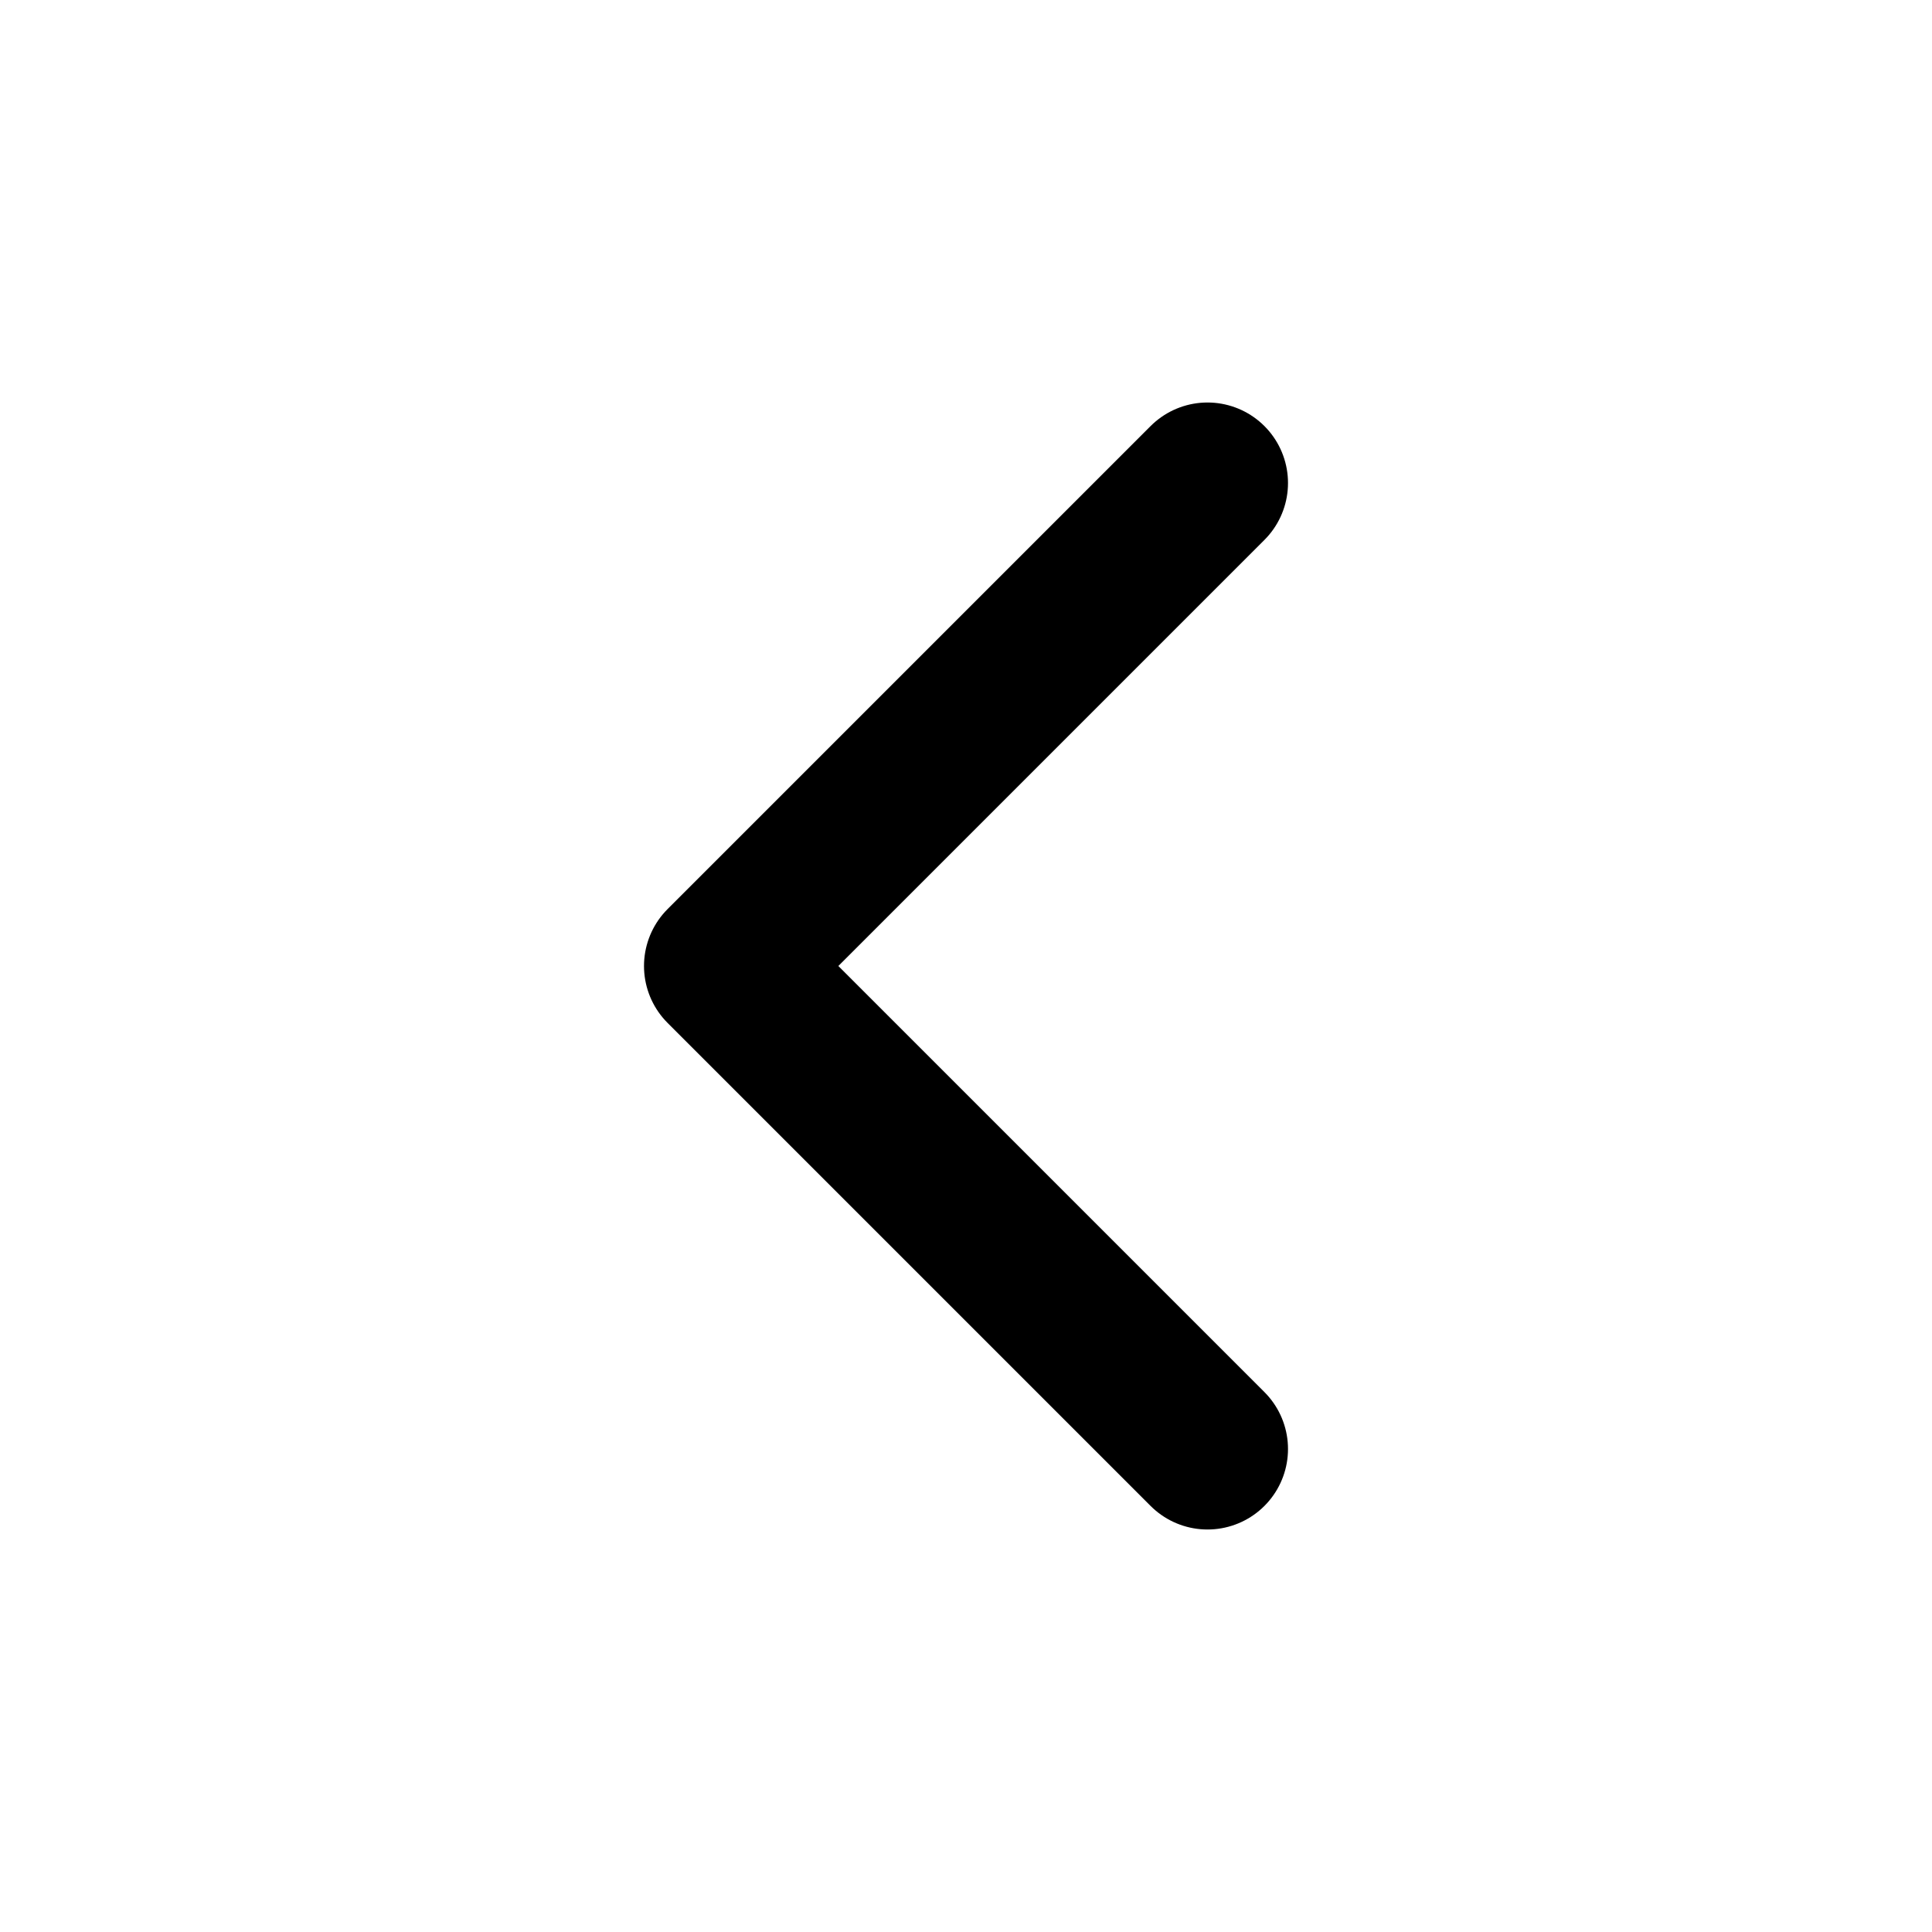
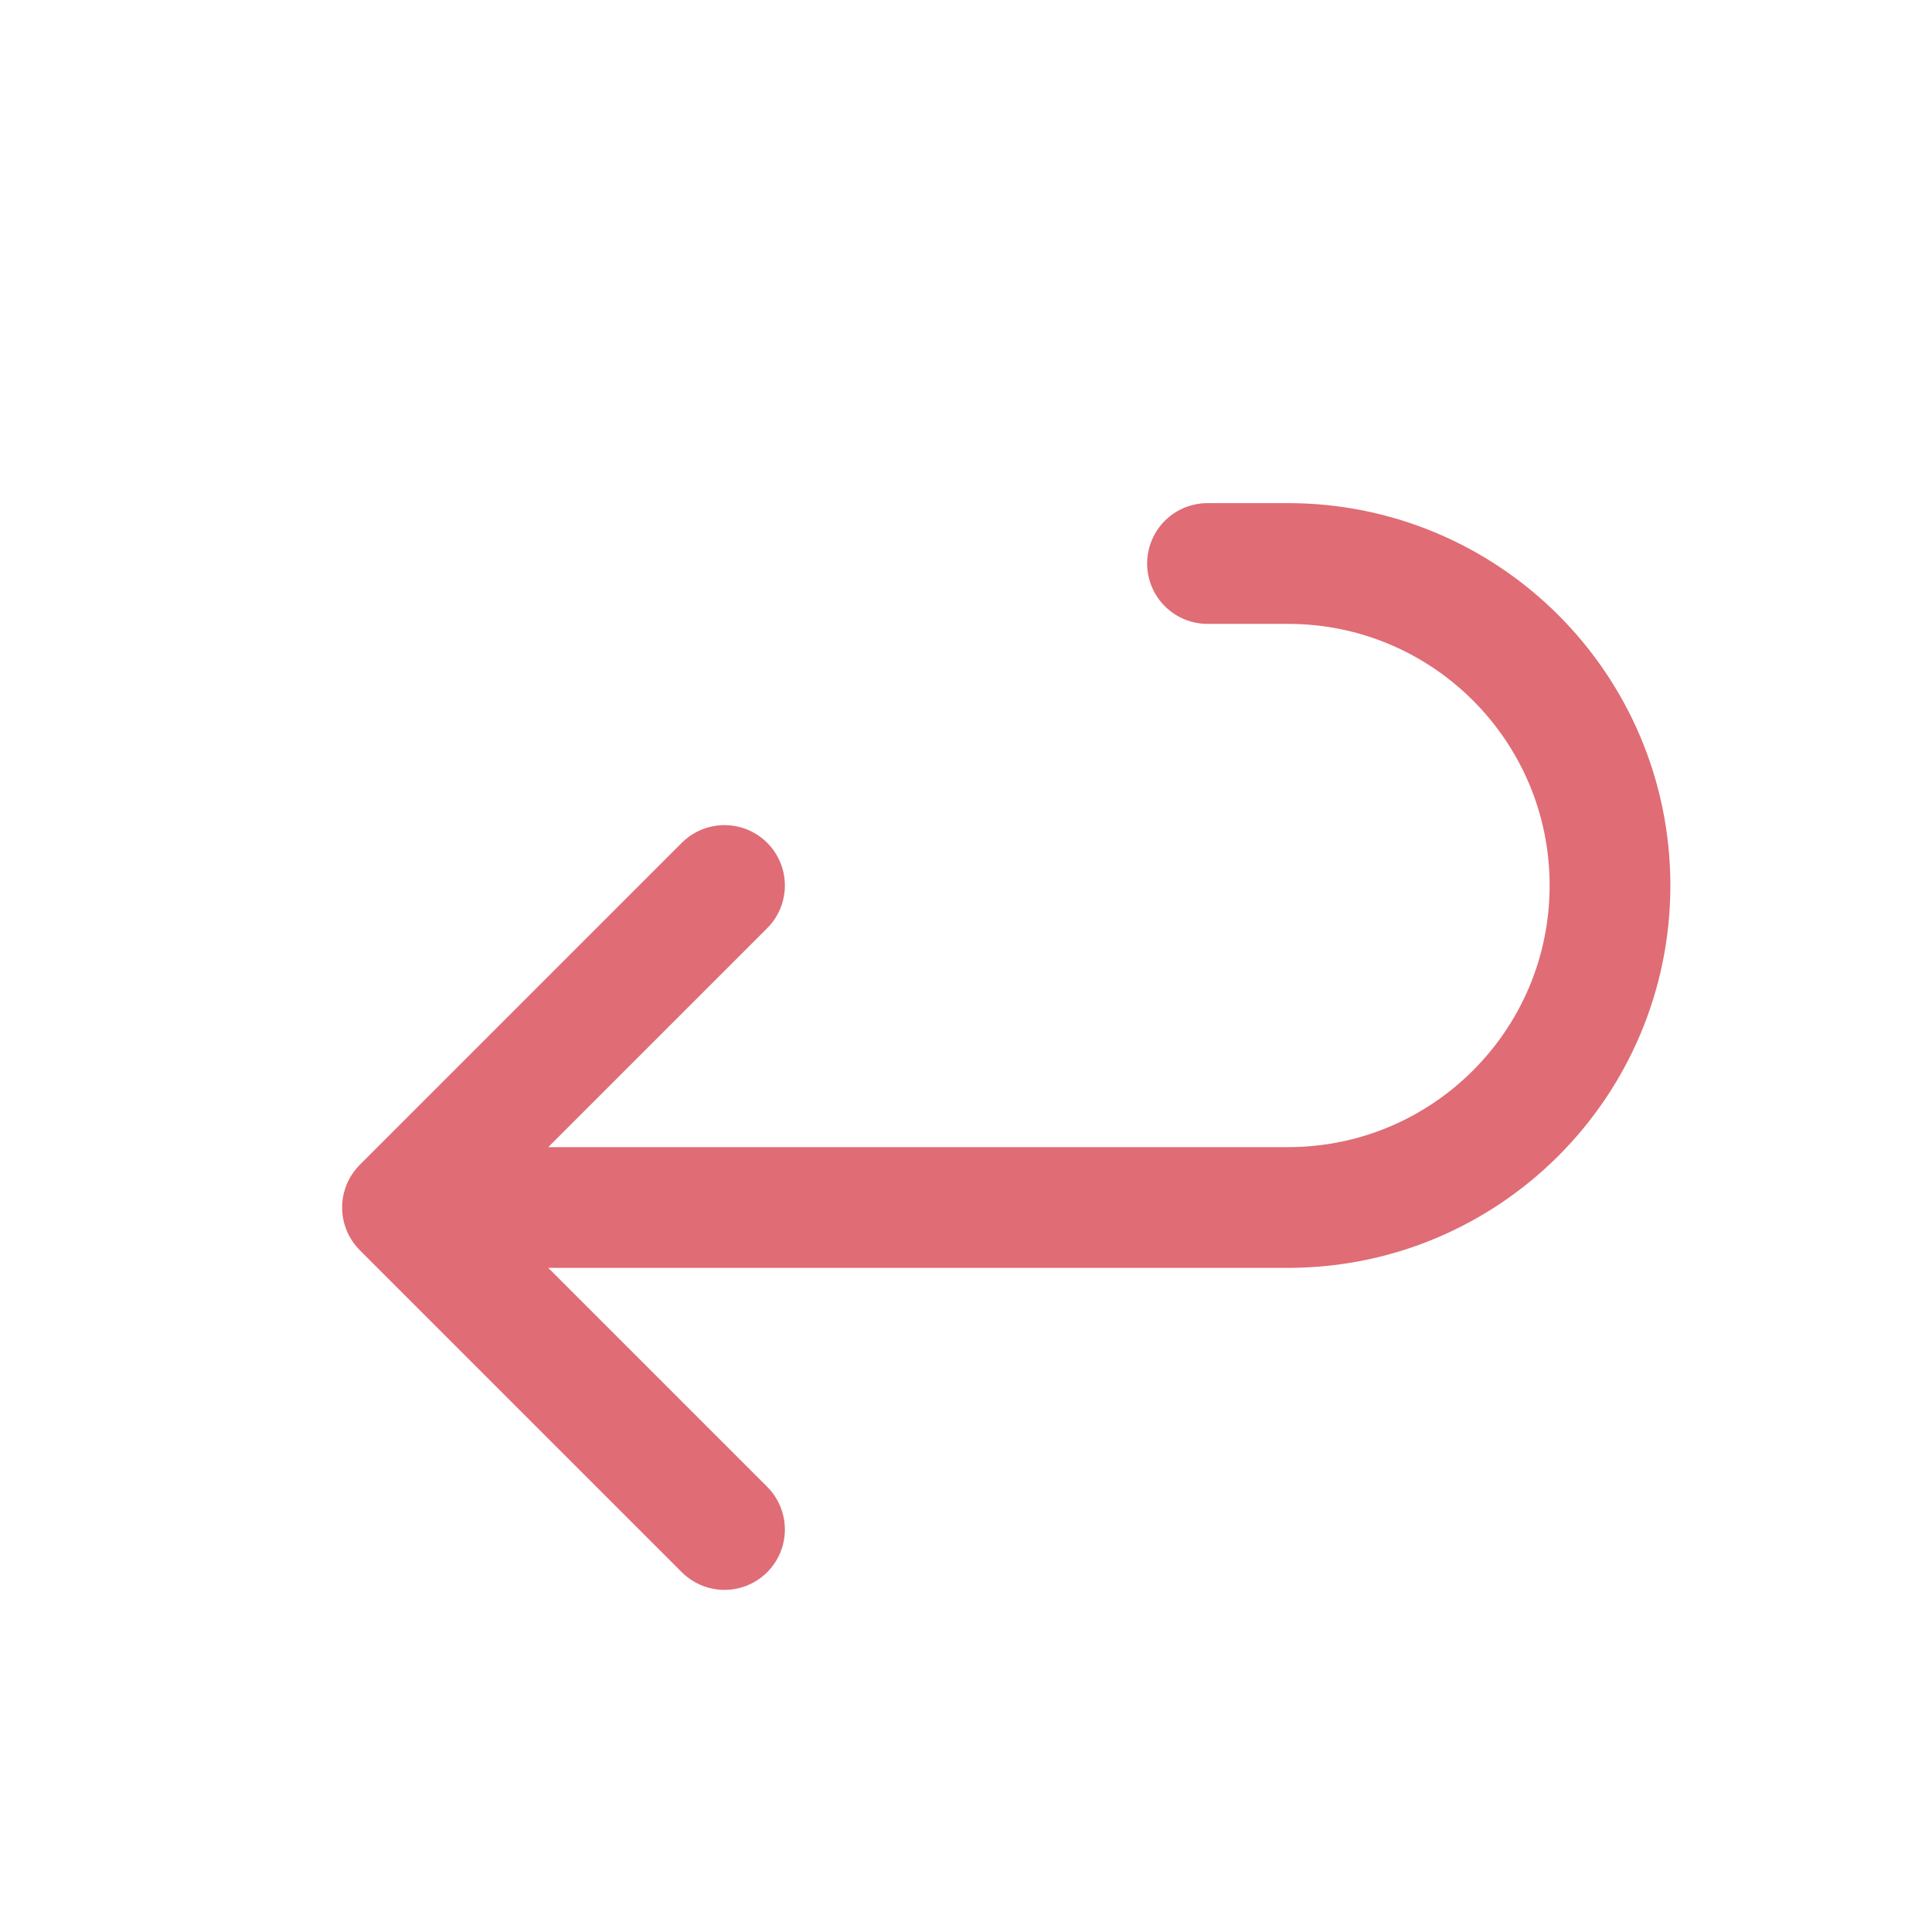
- <svg xmlns="http://www.w3.org/2000/svg" class="icon icon-tabler icon-tabler-chevron-left" width="24" height="24" viewBox="0 0 24 24" stroke-width="2" stroke="currentColor" fill="none" stroke-linecap="round" stroke-linejoin="round">
-   <path stroke="none" d="M0 0h24v24H0z" />
-   <polyline points="15 6 9 12 15 18" />
+ <svg xmlns="http://www.w3.org/2000/svg" class="icon icon-tabler icon-tabler-arrow-back" width="44" height="44" viewBox="0 0 24 24" stroke-width="1.5" stroke="#e06c75" fill="none" stroke-linecap="round" stroke-linejoin="round">
+   <path stroke="none" d="M0 0h24v24H0z" fill="none" />
+   <path d="M9 11l-4 4l4 4m-4 -4h11a4 4 0 0 0 0 -8h-1" />
</svg>
